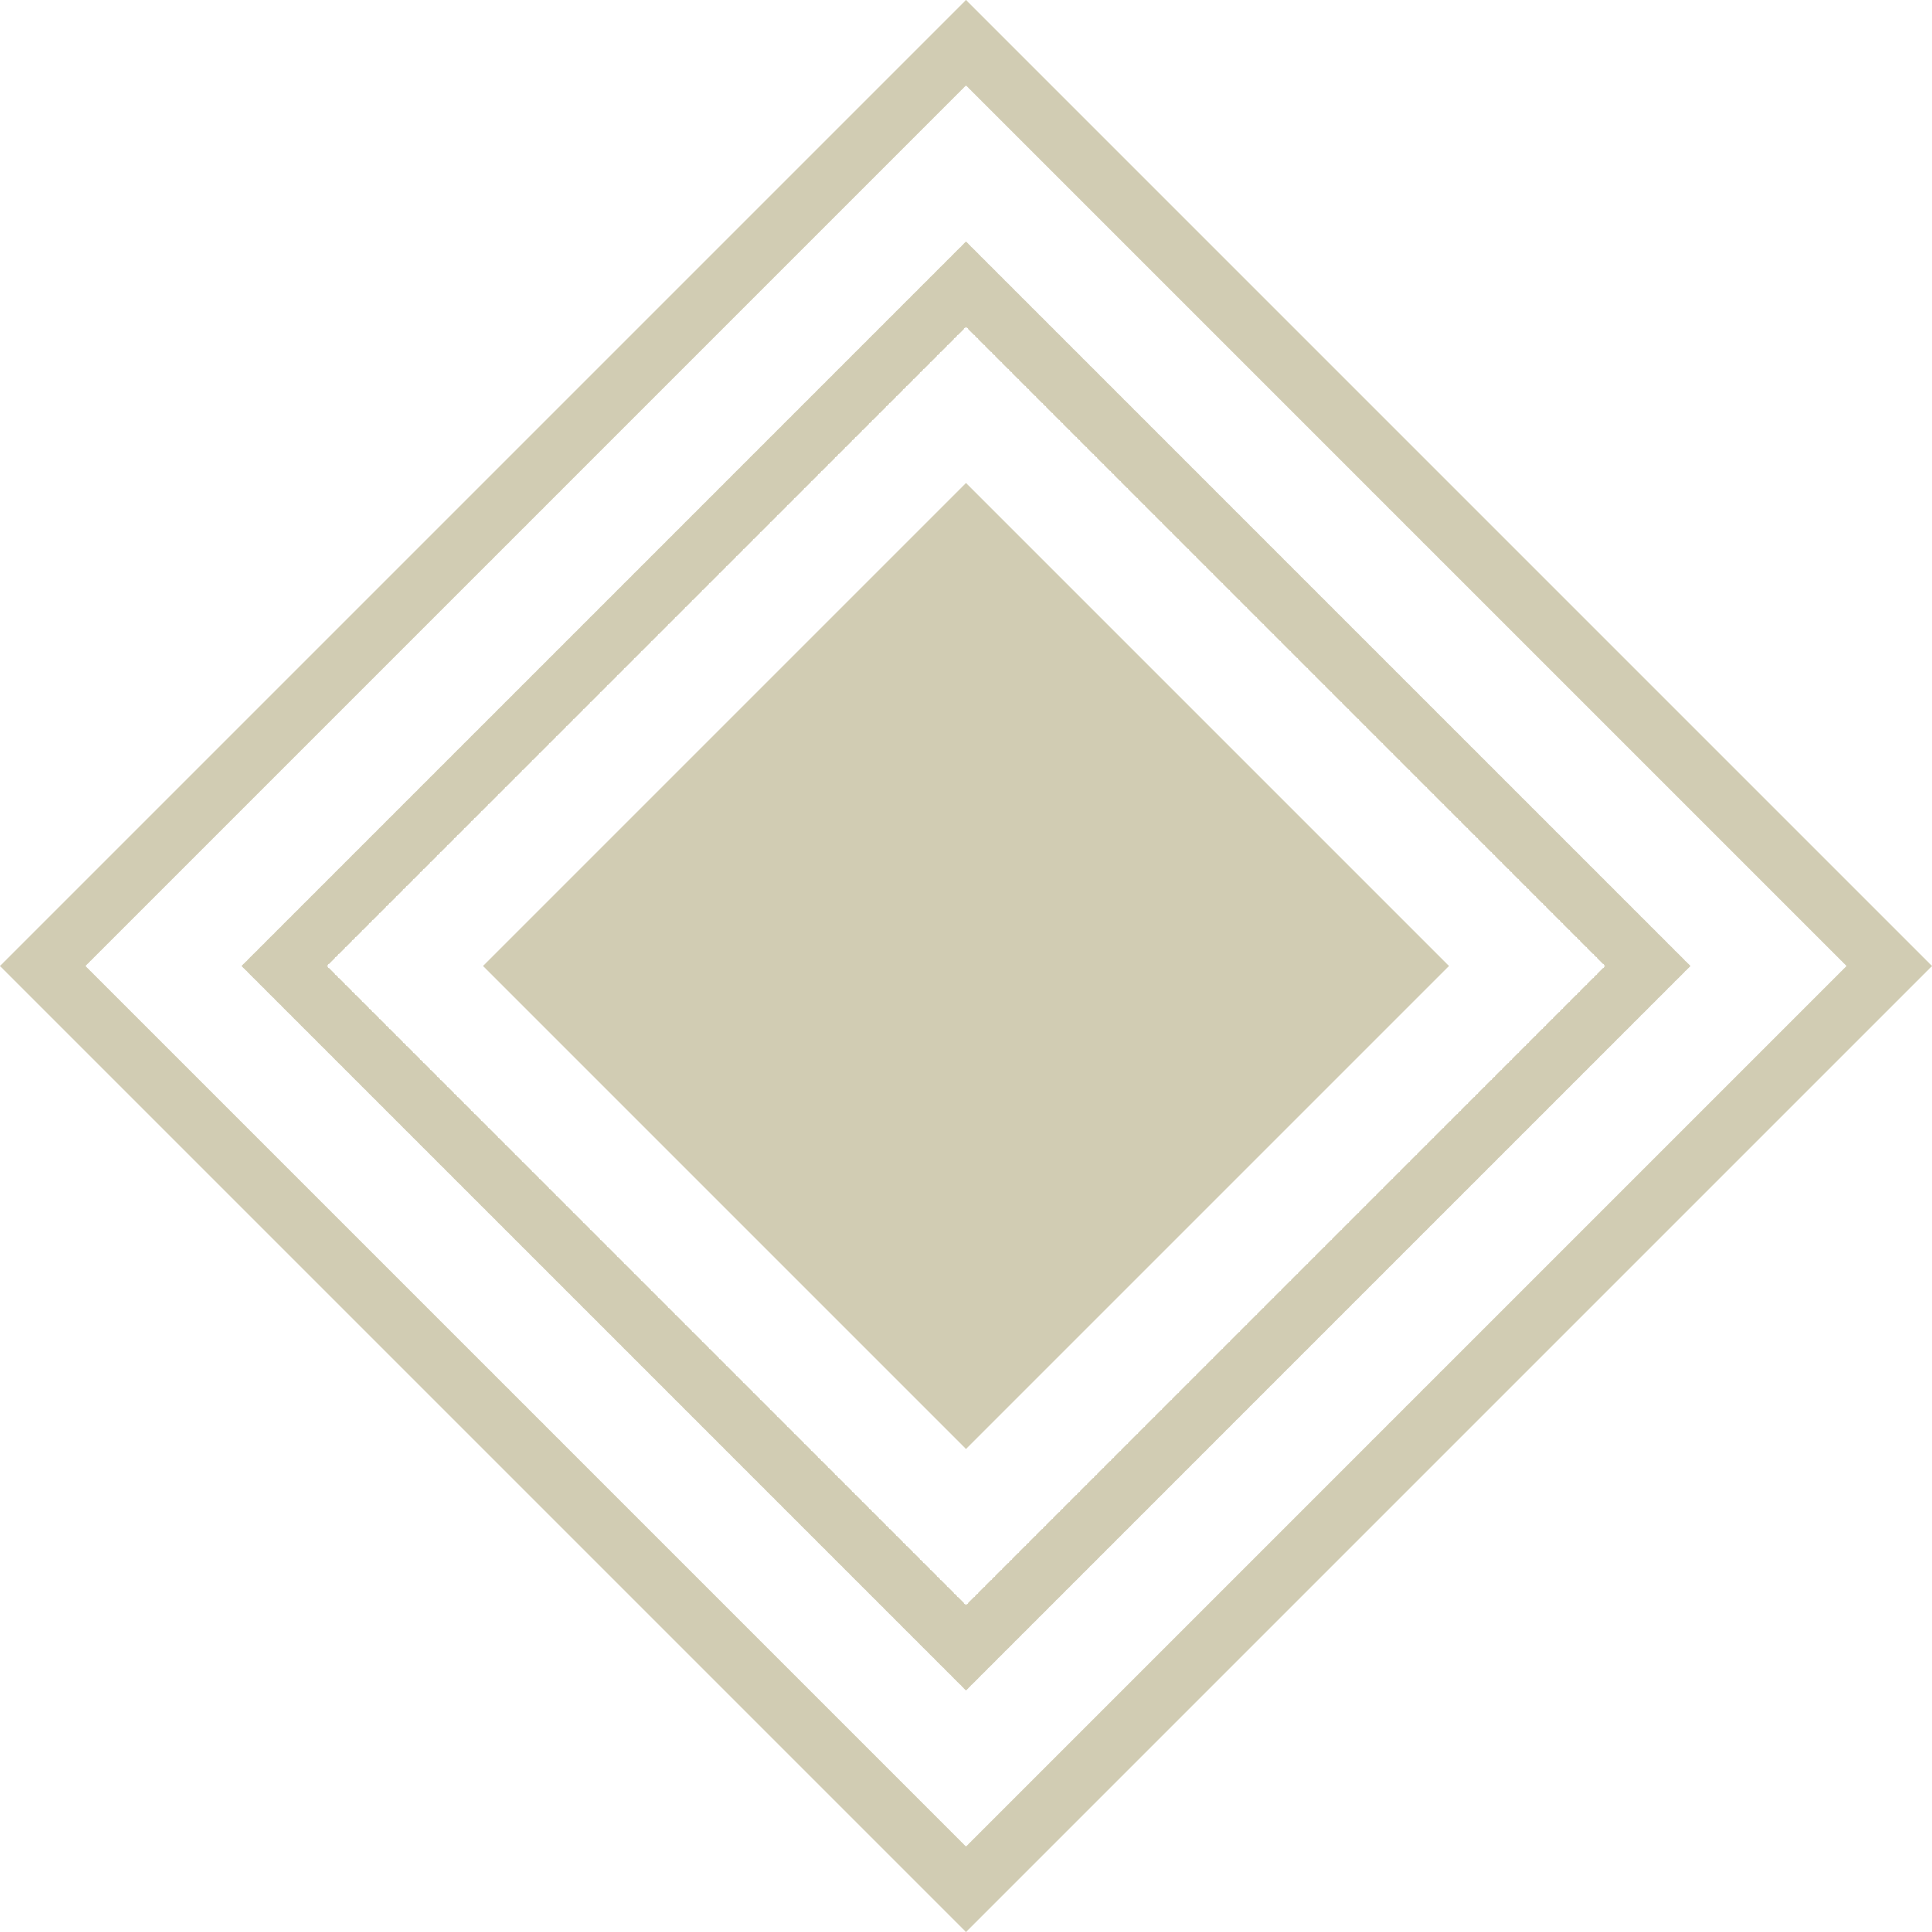
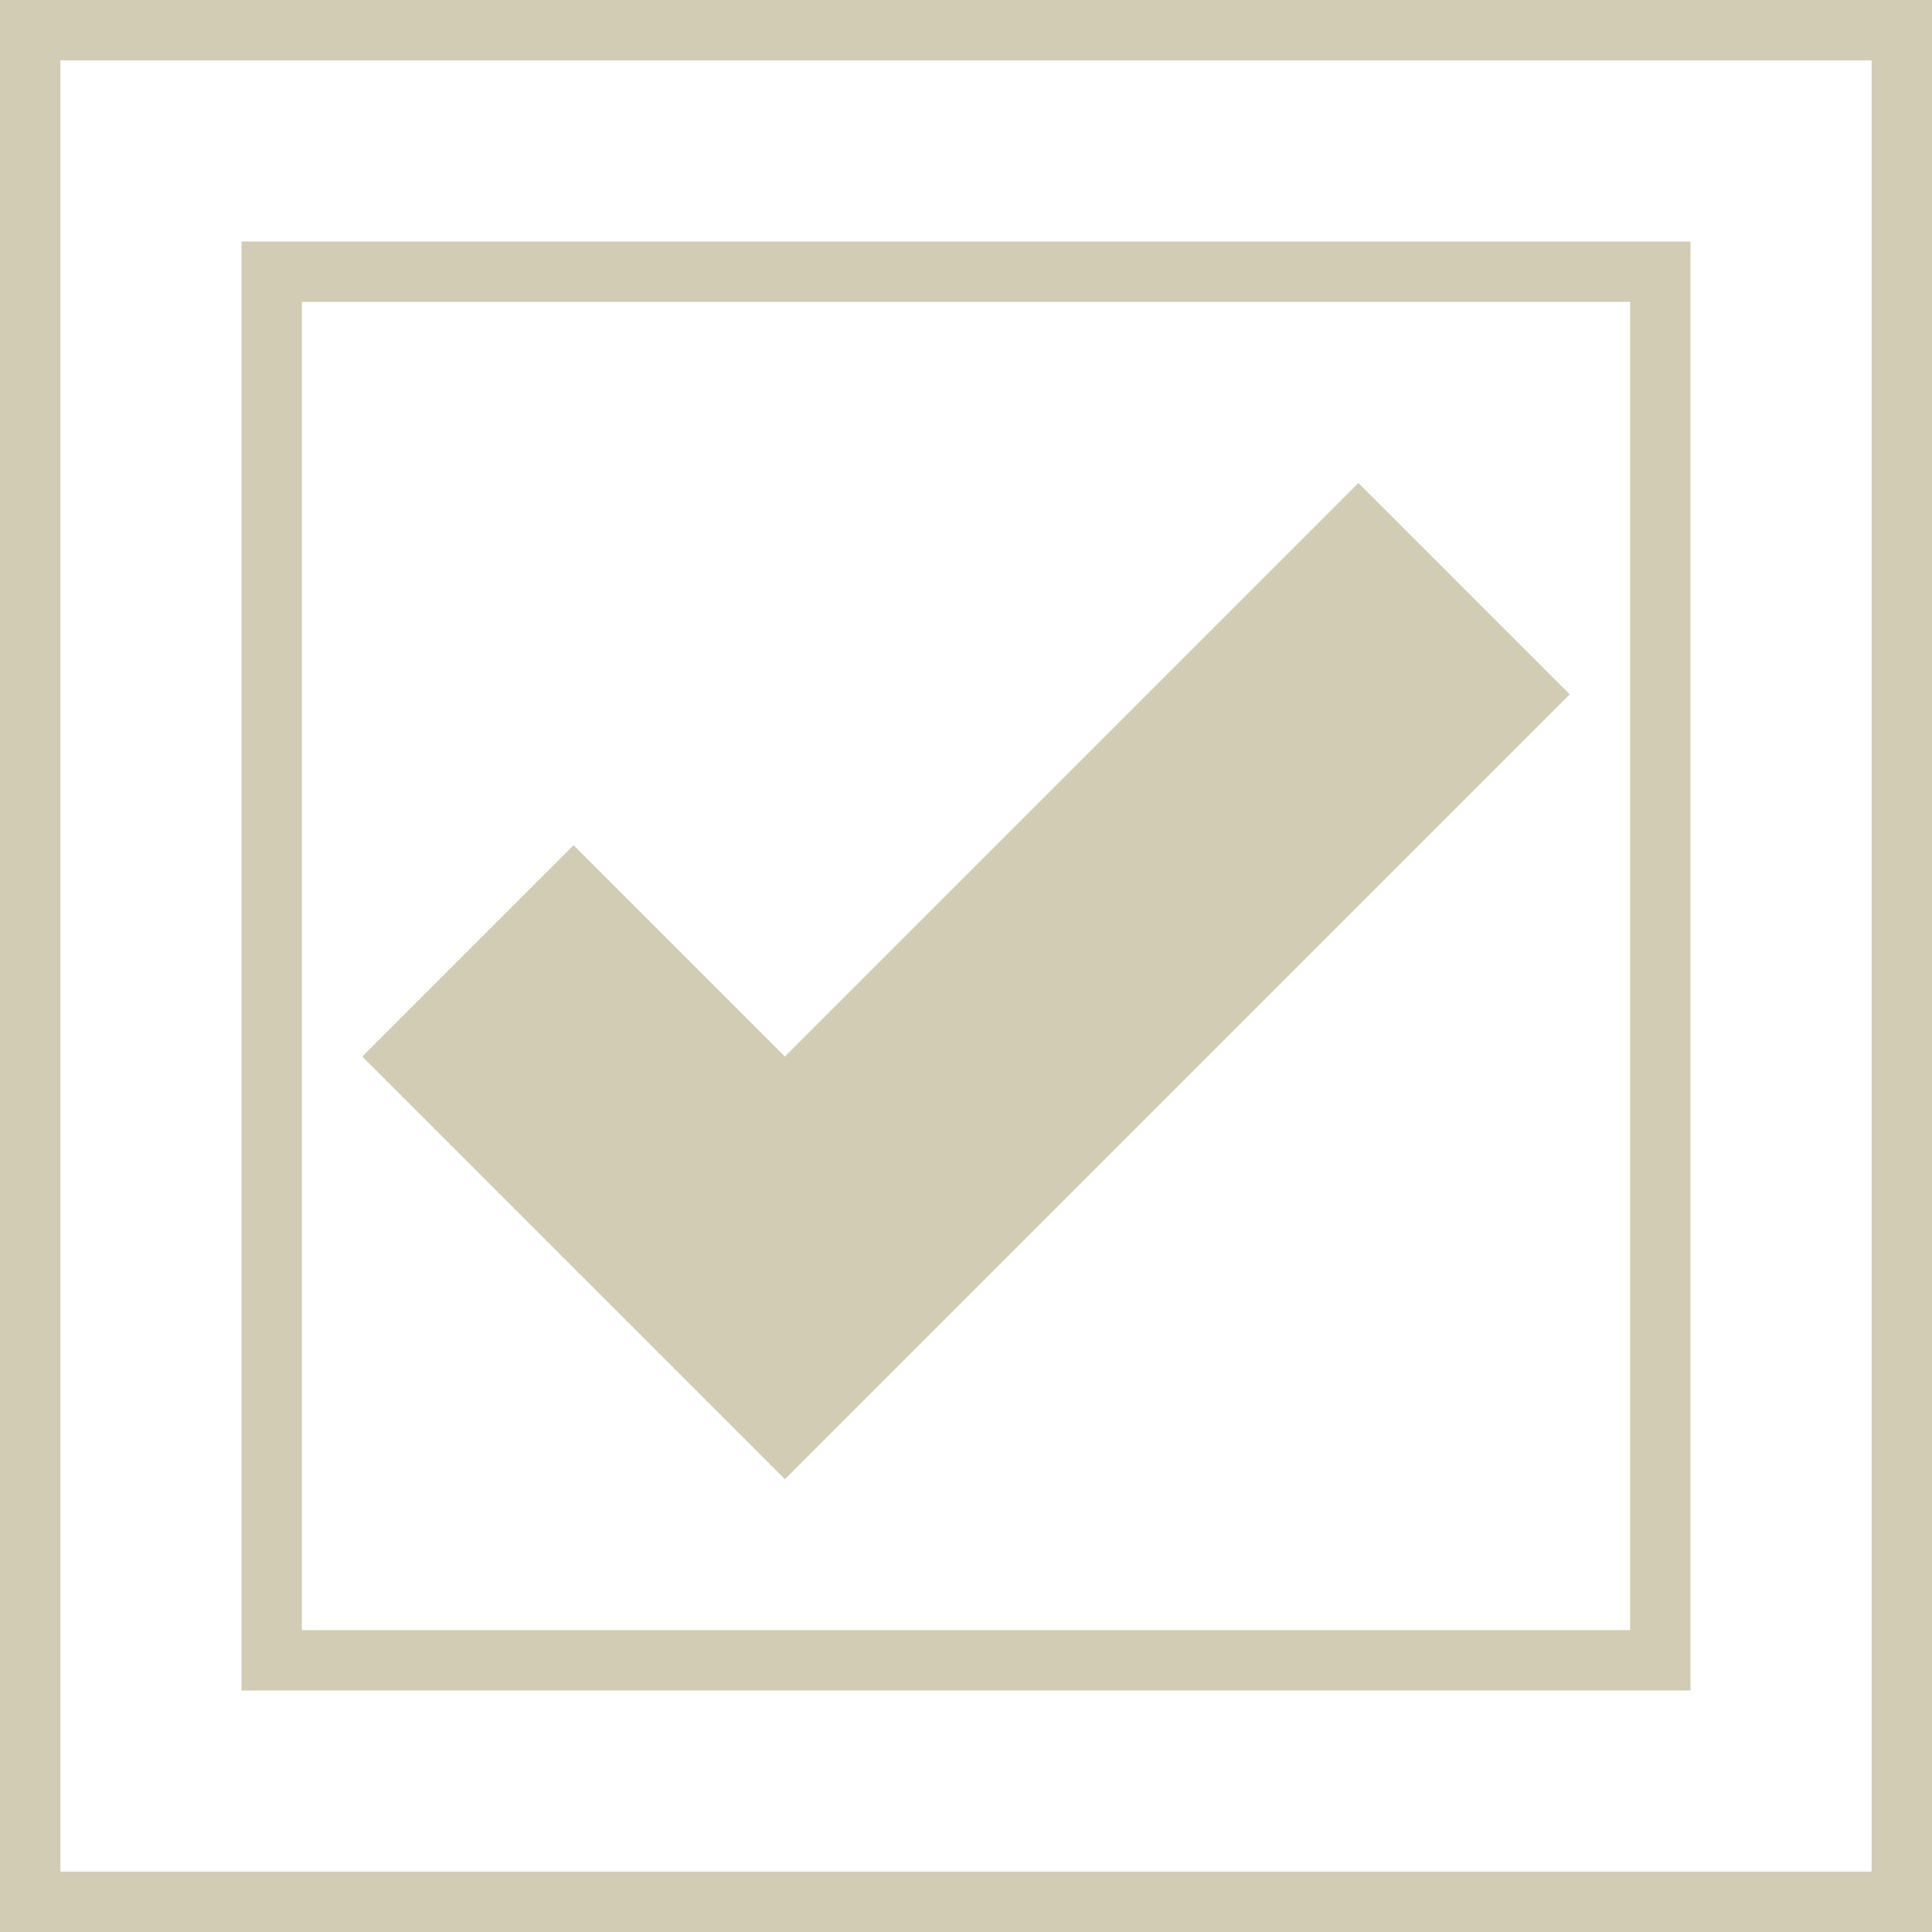
<svg xmlns="http://www.w3.org/2000/svg" width="32" height="32" viewBox="0 0 32 32" fill="none">
-   <path d="M0.707 16L16 0.707L31.293 16L16 31.293L0.707 16Z" stroke="#D1CCB3" />
-   <path d="M4.707 16L16 4.707L27.293 16L16 27.293L4.707 16Z" stroke="#D1CCB3" />
-   <path d="M16 8L24 16L16 24L8 16L16 8Z" fill="#D1CCB3" />
+   <rect x="0.5" y="0.5" width="31" height="31" stroke="#D1CCB3" />
+   <rect x="4.5" y="4.5" width="23" height="23" stroke="#D1CCB3" />
+   <path d="M6 17.5L13 24.5L26 11.5L22.5 8L13 17.5L9.5 14L9 14.5L6 17.5Z" fill="#D1CCB3" />
</svg>
